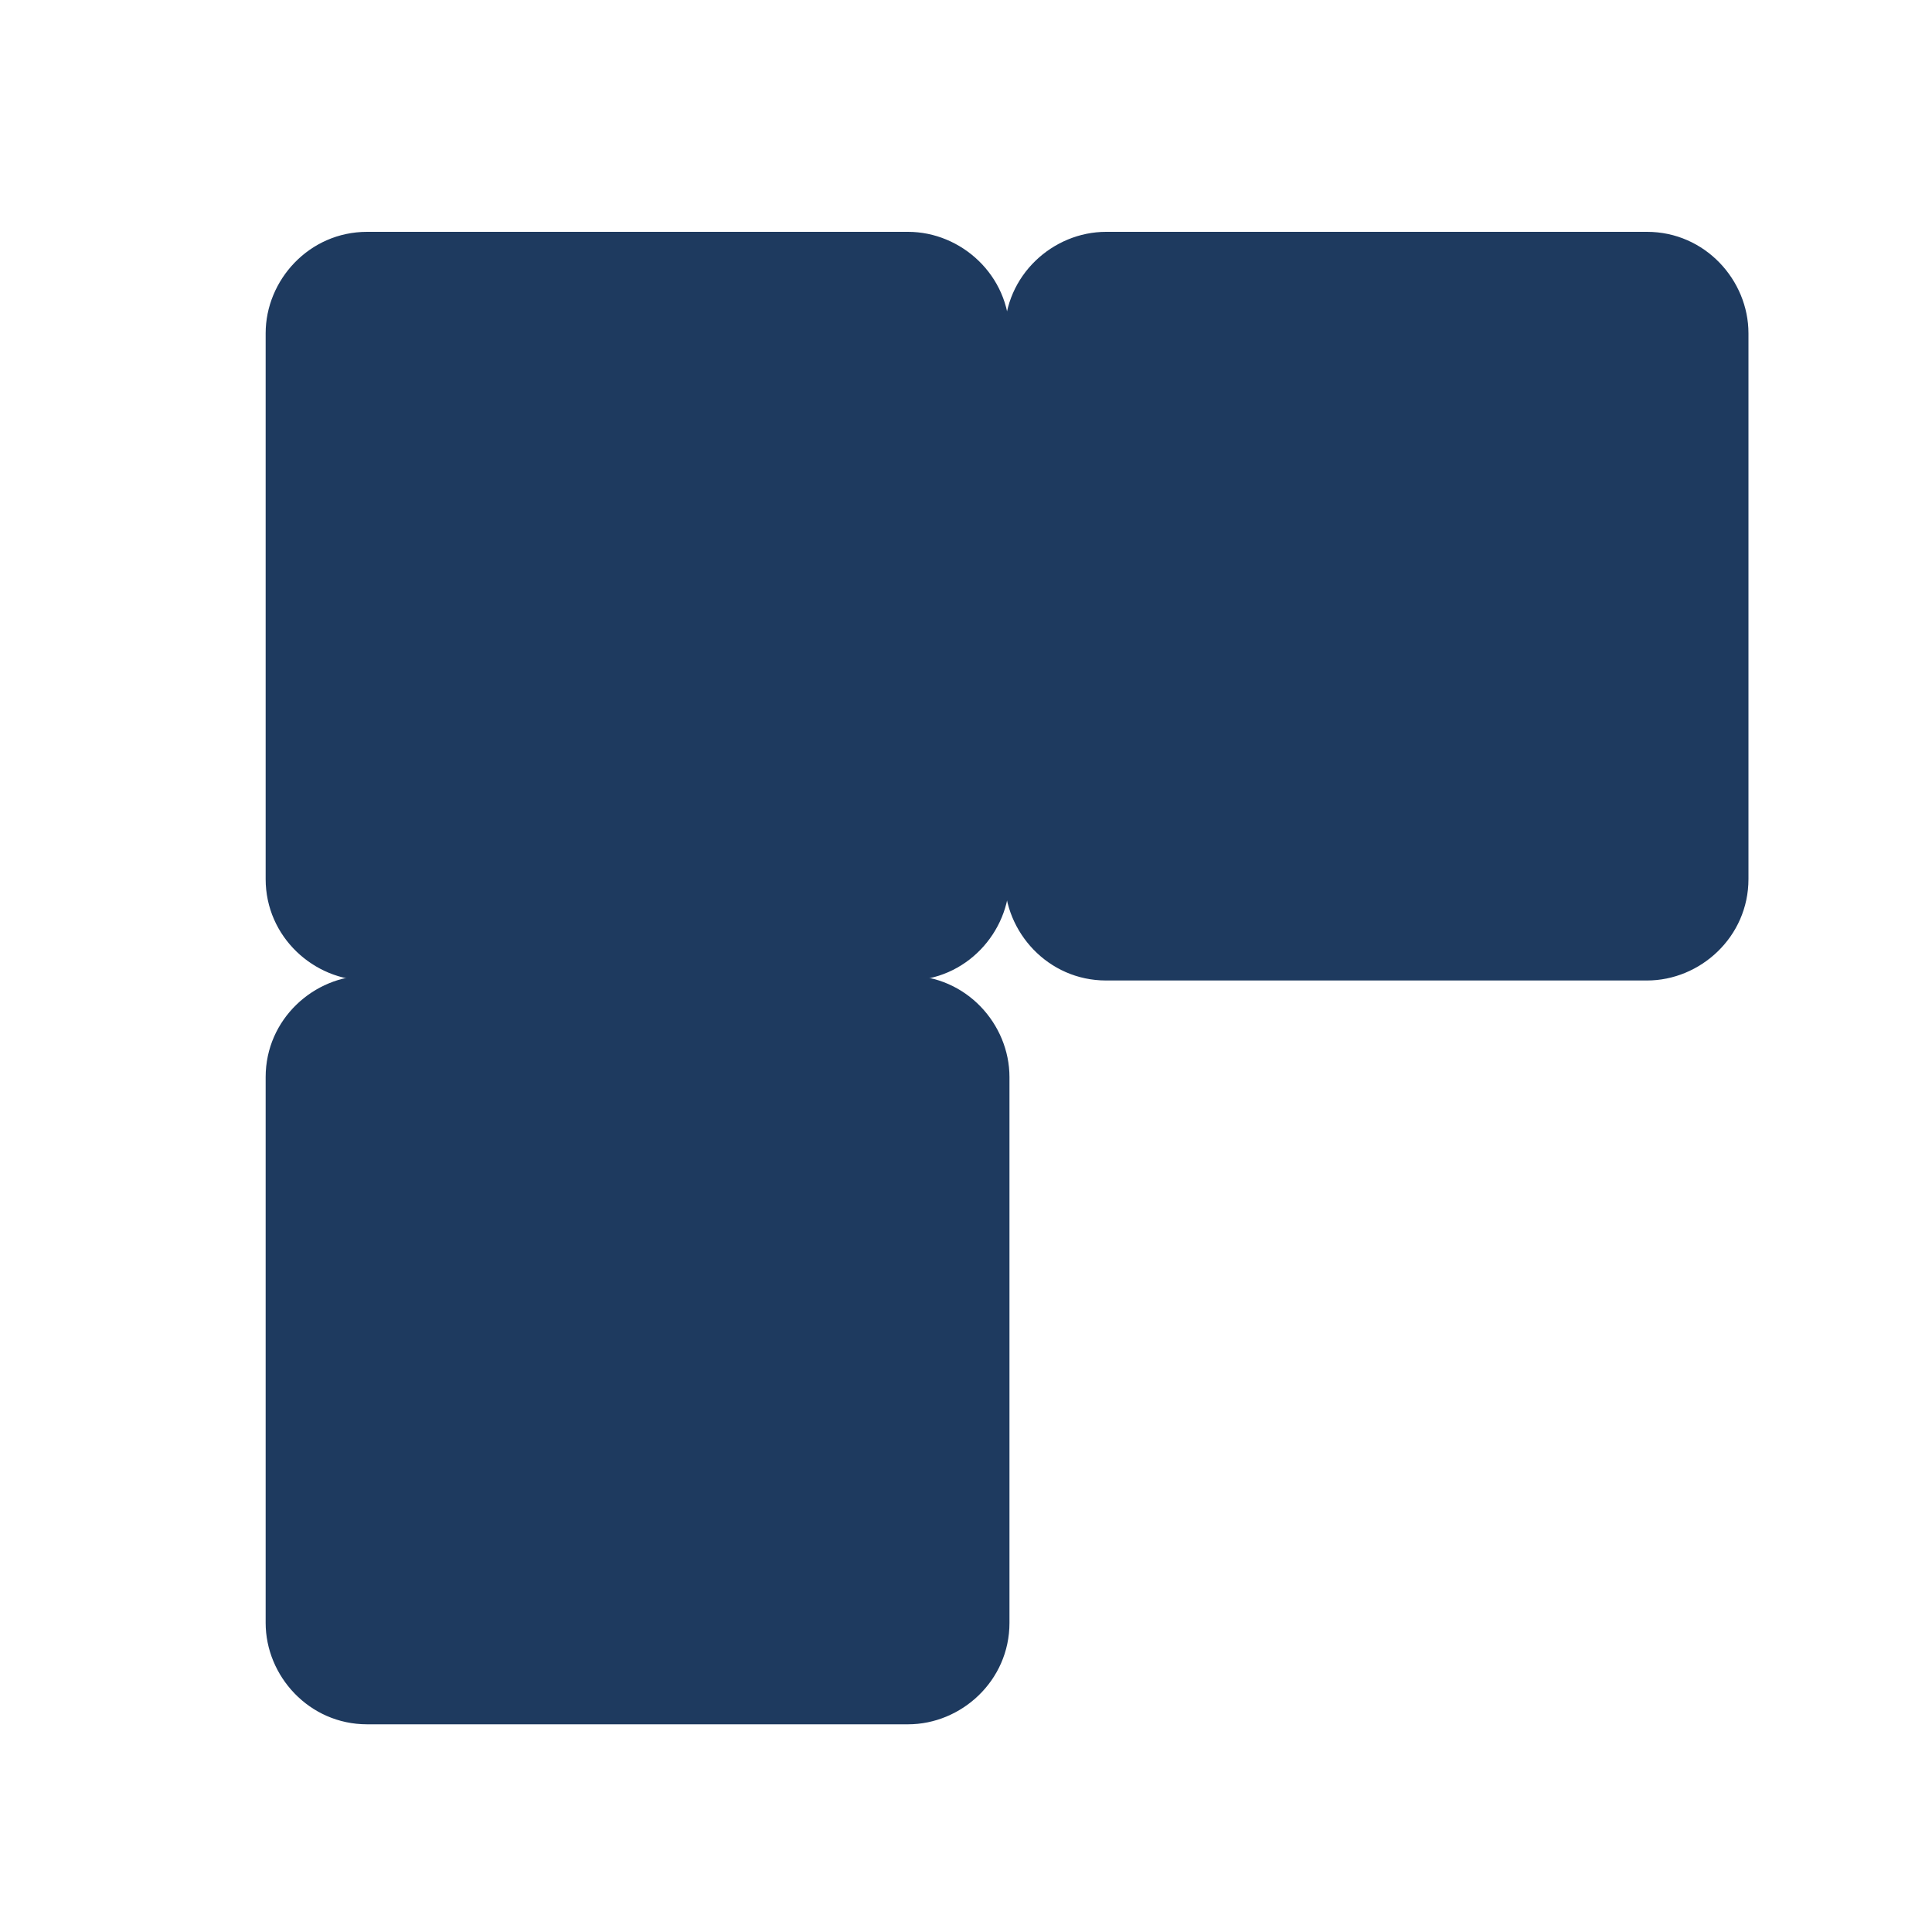
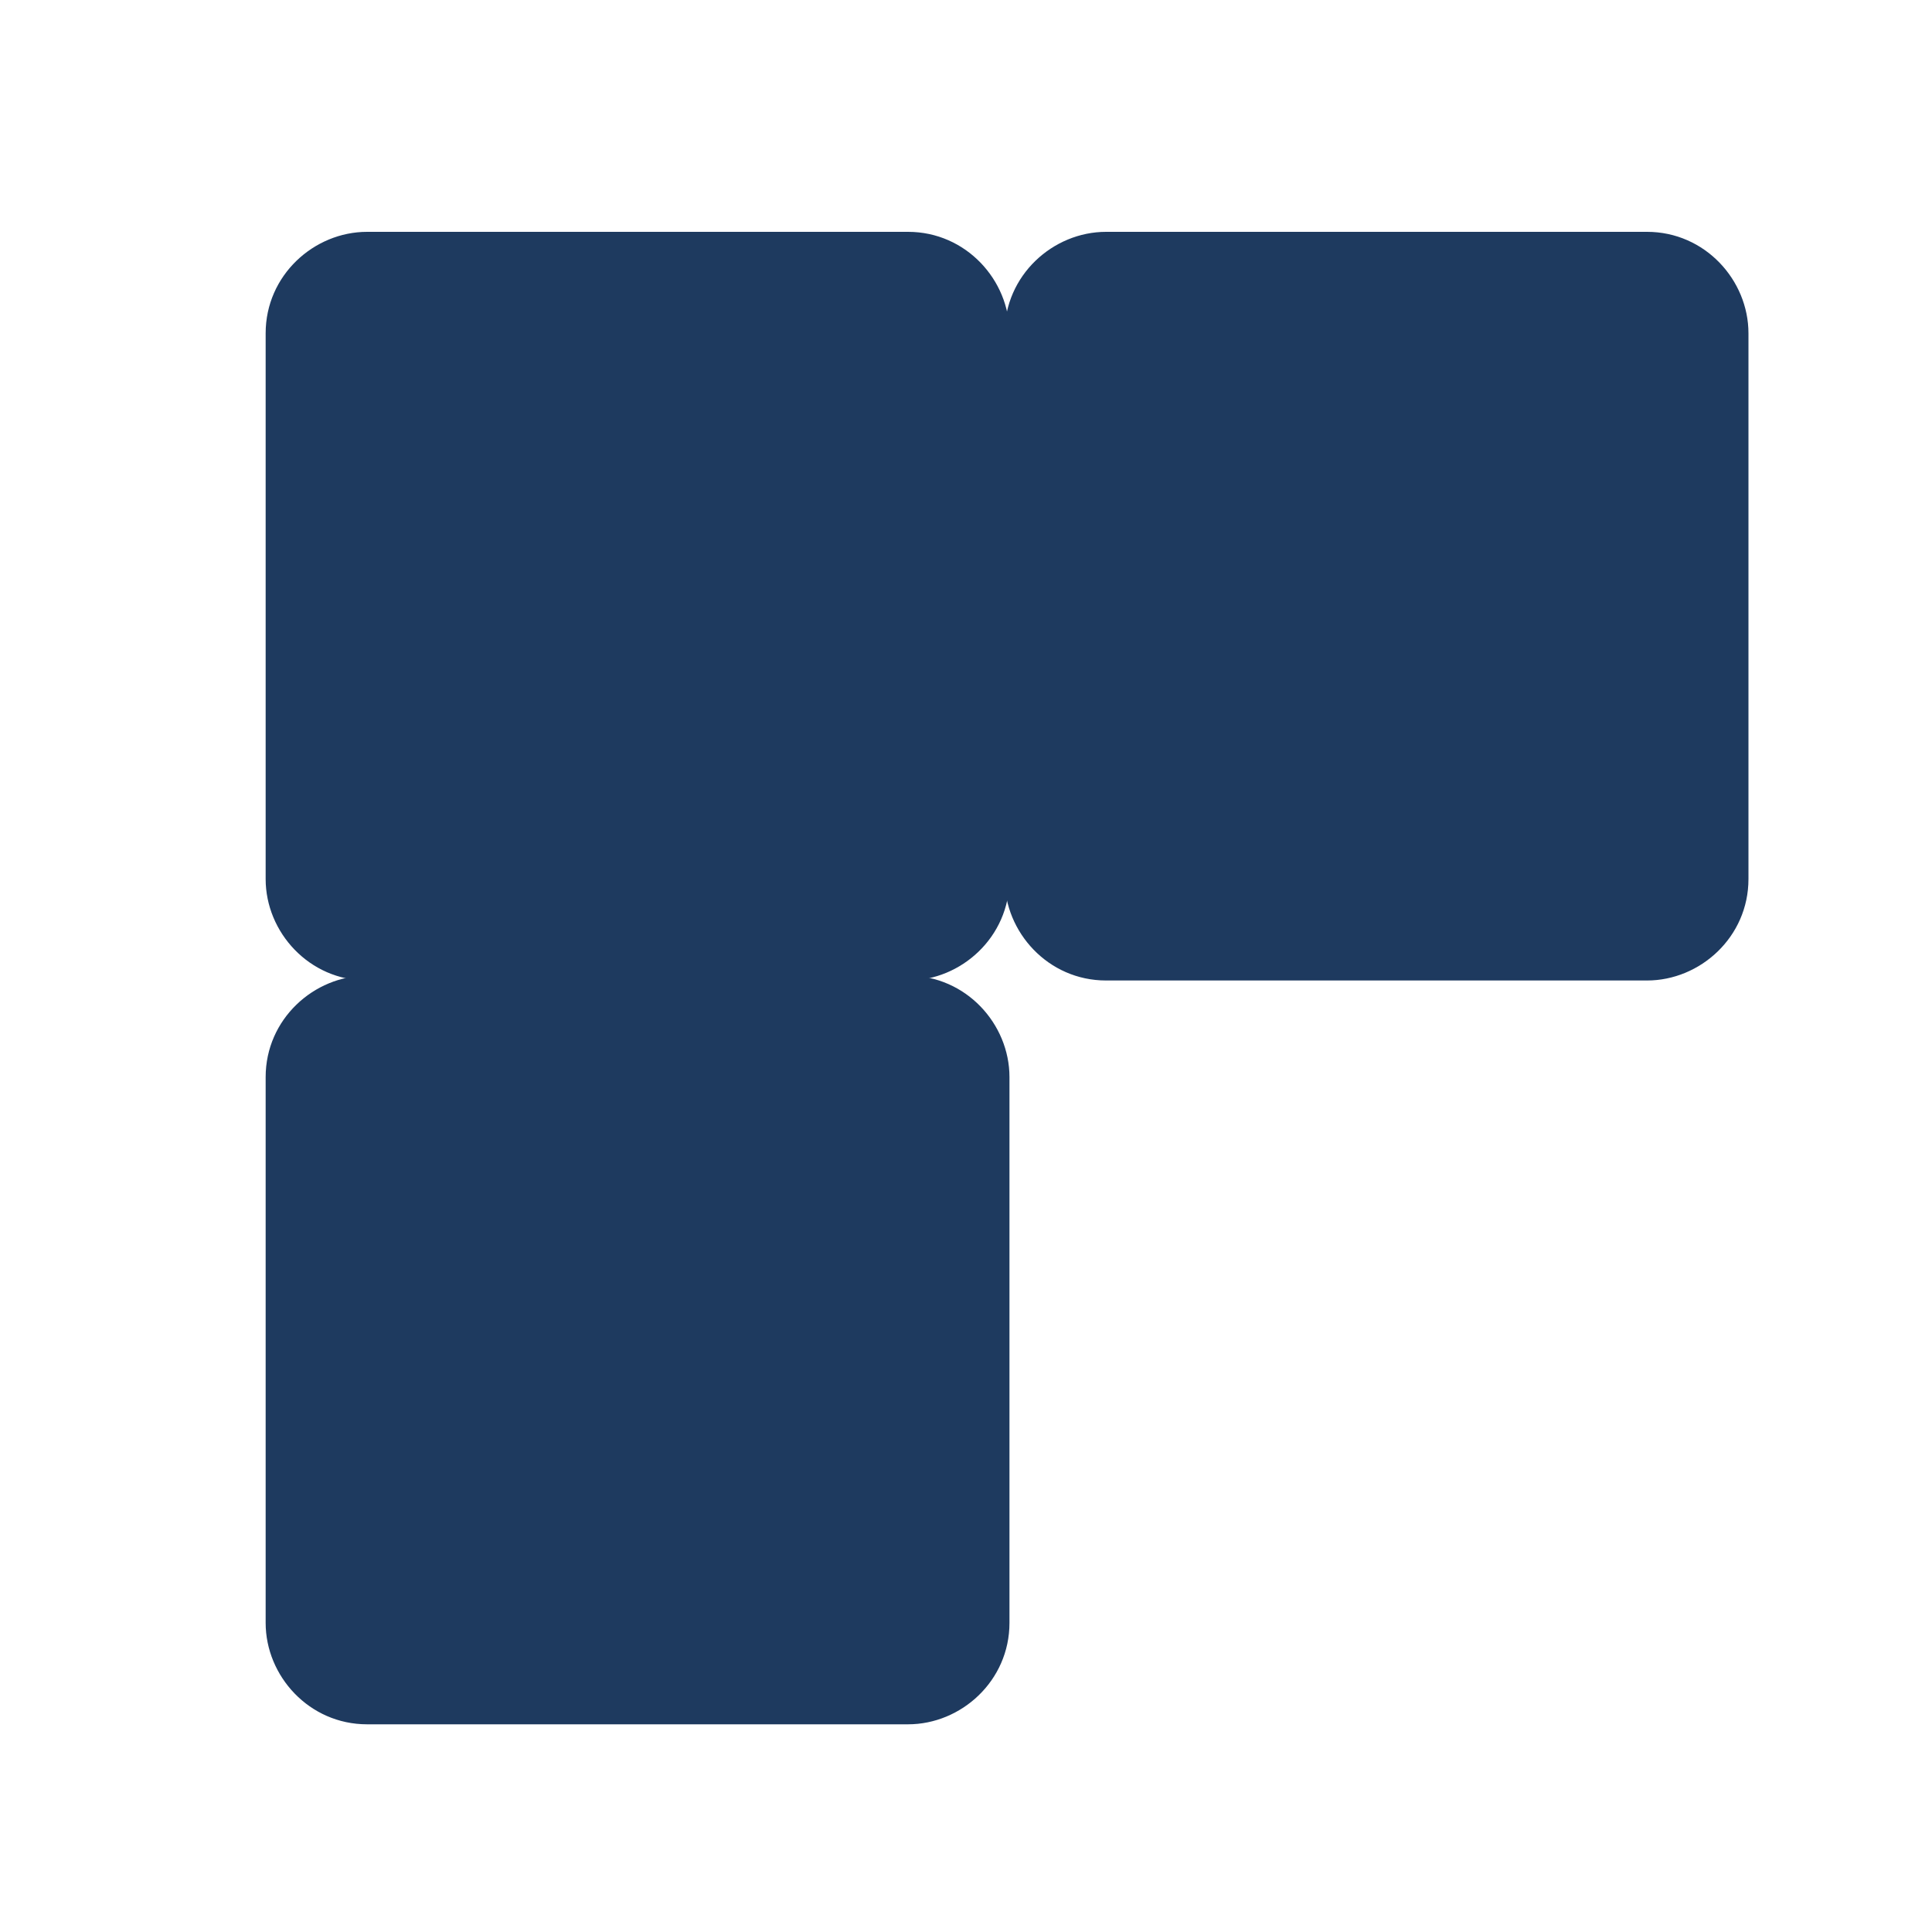
<svg xmlns="http://www.w3.org/2000/svg" viewBox="20 25 40 40">
-   <path fill="#1e3a5f" d="M27.6,29.8h11.2c1.1,0,2.1.9,2.1,2.1v11.3c0,1.1-.9,2.1-2.1,2.1h-11.2c-1.1,0-2.1-.9-2.1-2.1v-11.3c0-1.1.9-2.1,2.1-2.1Z" />
+   <path fill="#1e3a5f" d="M38.8,29.8h-11.2c-1.1,0-2.1.9-2.1,2.1v11.3c0,1.1.9,2.1,2.1,2.1h11.2c1.1,0,2.1-.9,2.1-2.1v-11.3c0-1.1-.9-2.1-2.1-2.1Z" />
  <path fill="#1e3a5f" d="M38.8,45.2h-11.2c-1.1,0-2.1.9-2.1,2.1v11.3c0,1.1.9,2.1,2.1,2.1h11.2c1.1,0,2.1-.9,2.1-2.1v-11.3c0-1.1-.9-2.1-2.1-2.1Z" />
  <path fill="#1e3a5f" d="M54.1,29.8h-11.2c-1.1,0-2.1.9-2.1,2.1v11.3c0,1.1.9,2.1,2.1,2.1h11.2c1.1,0,2.1-.9,2.1-2.1v-11.3c0-1.1-.9-2.1-2.1-2.1Z" />
</svg>
